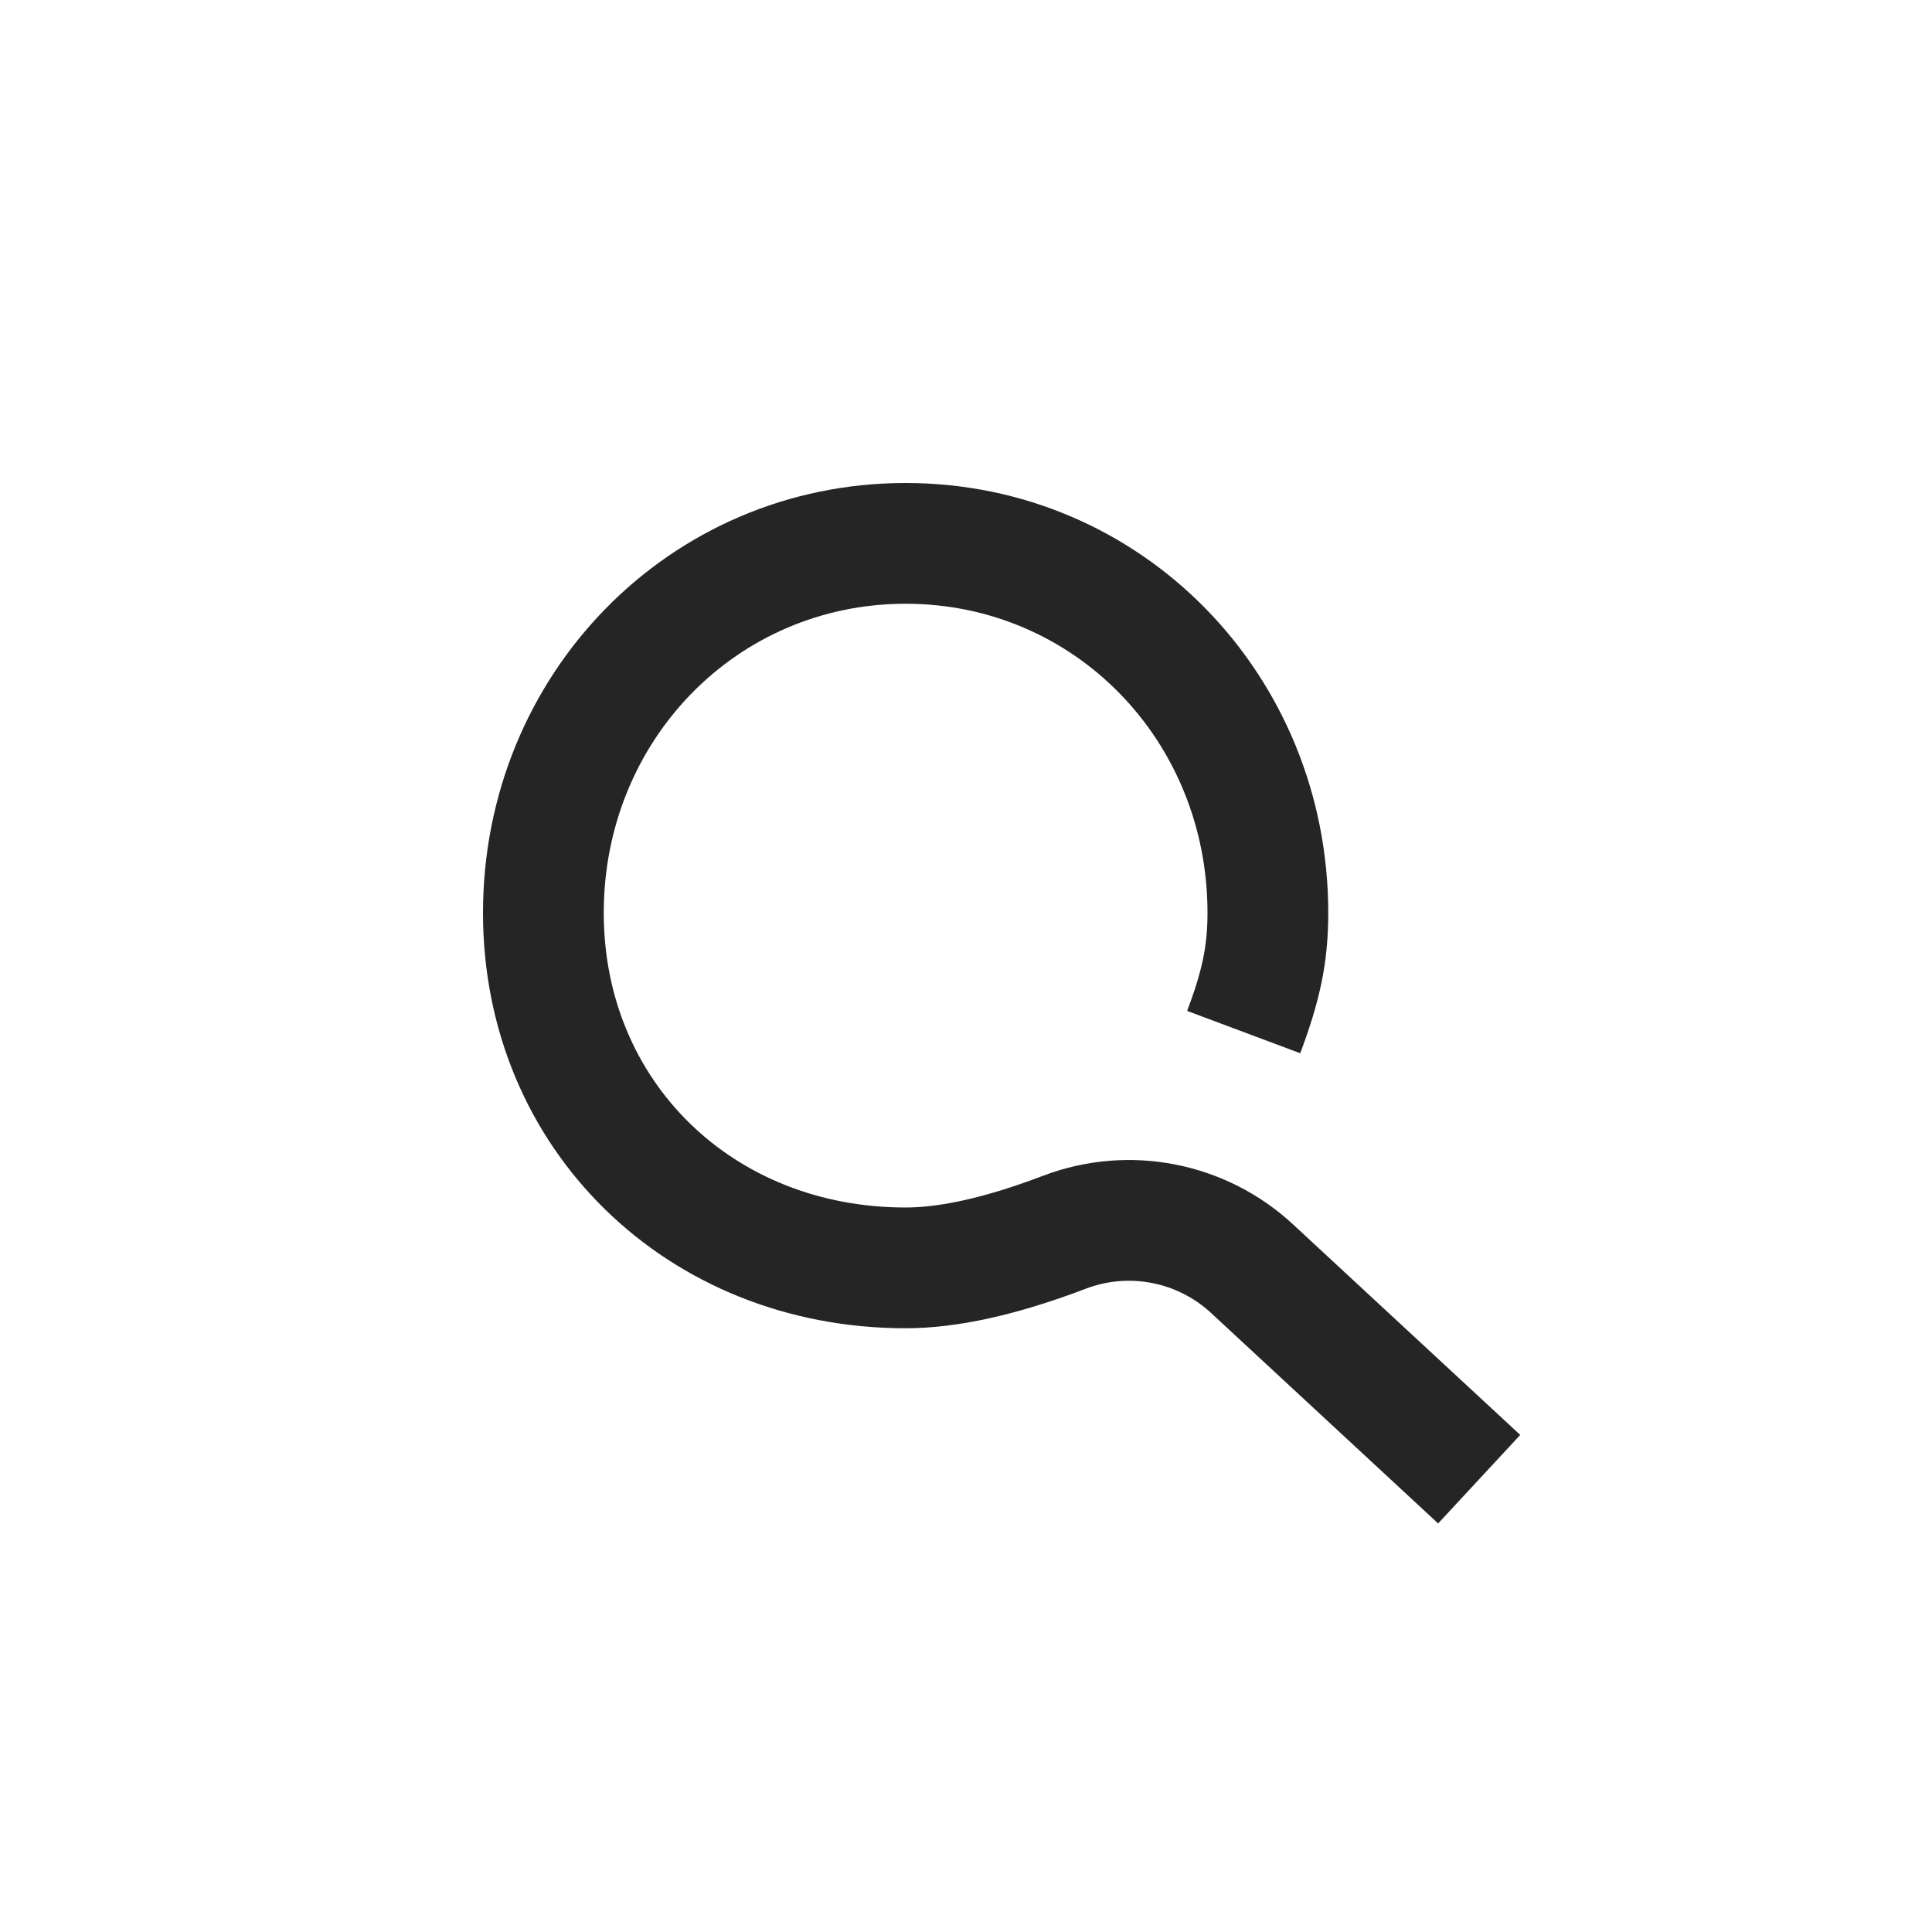
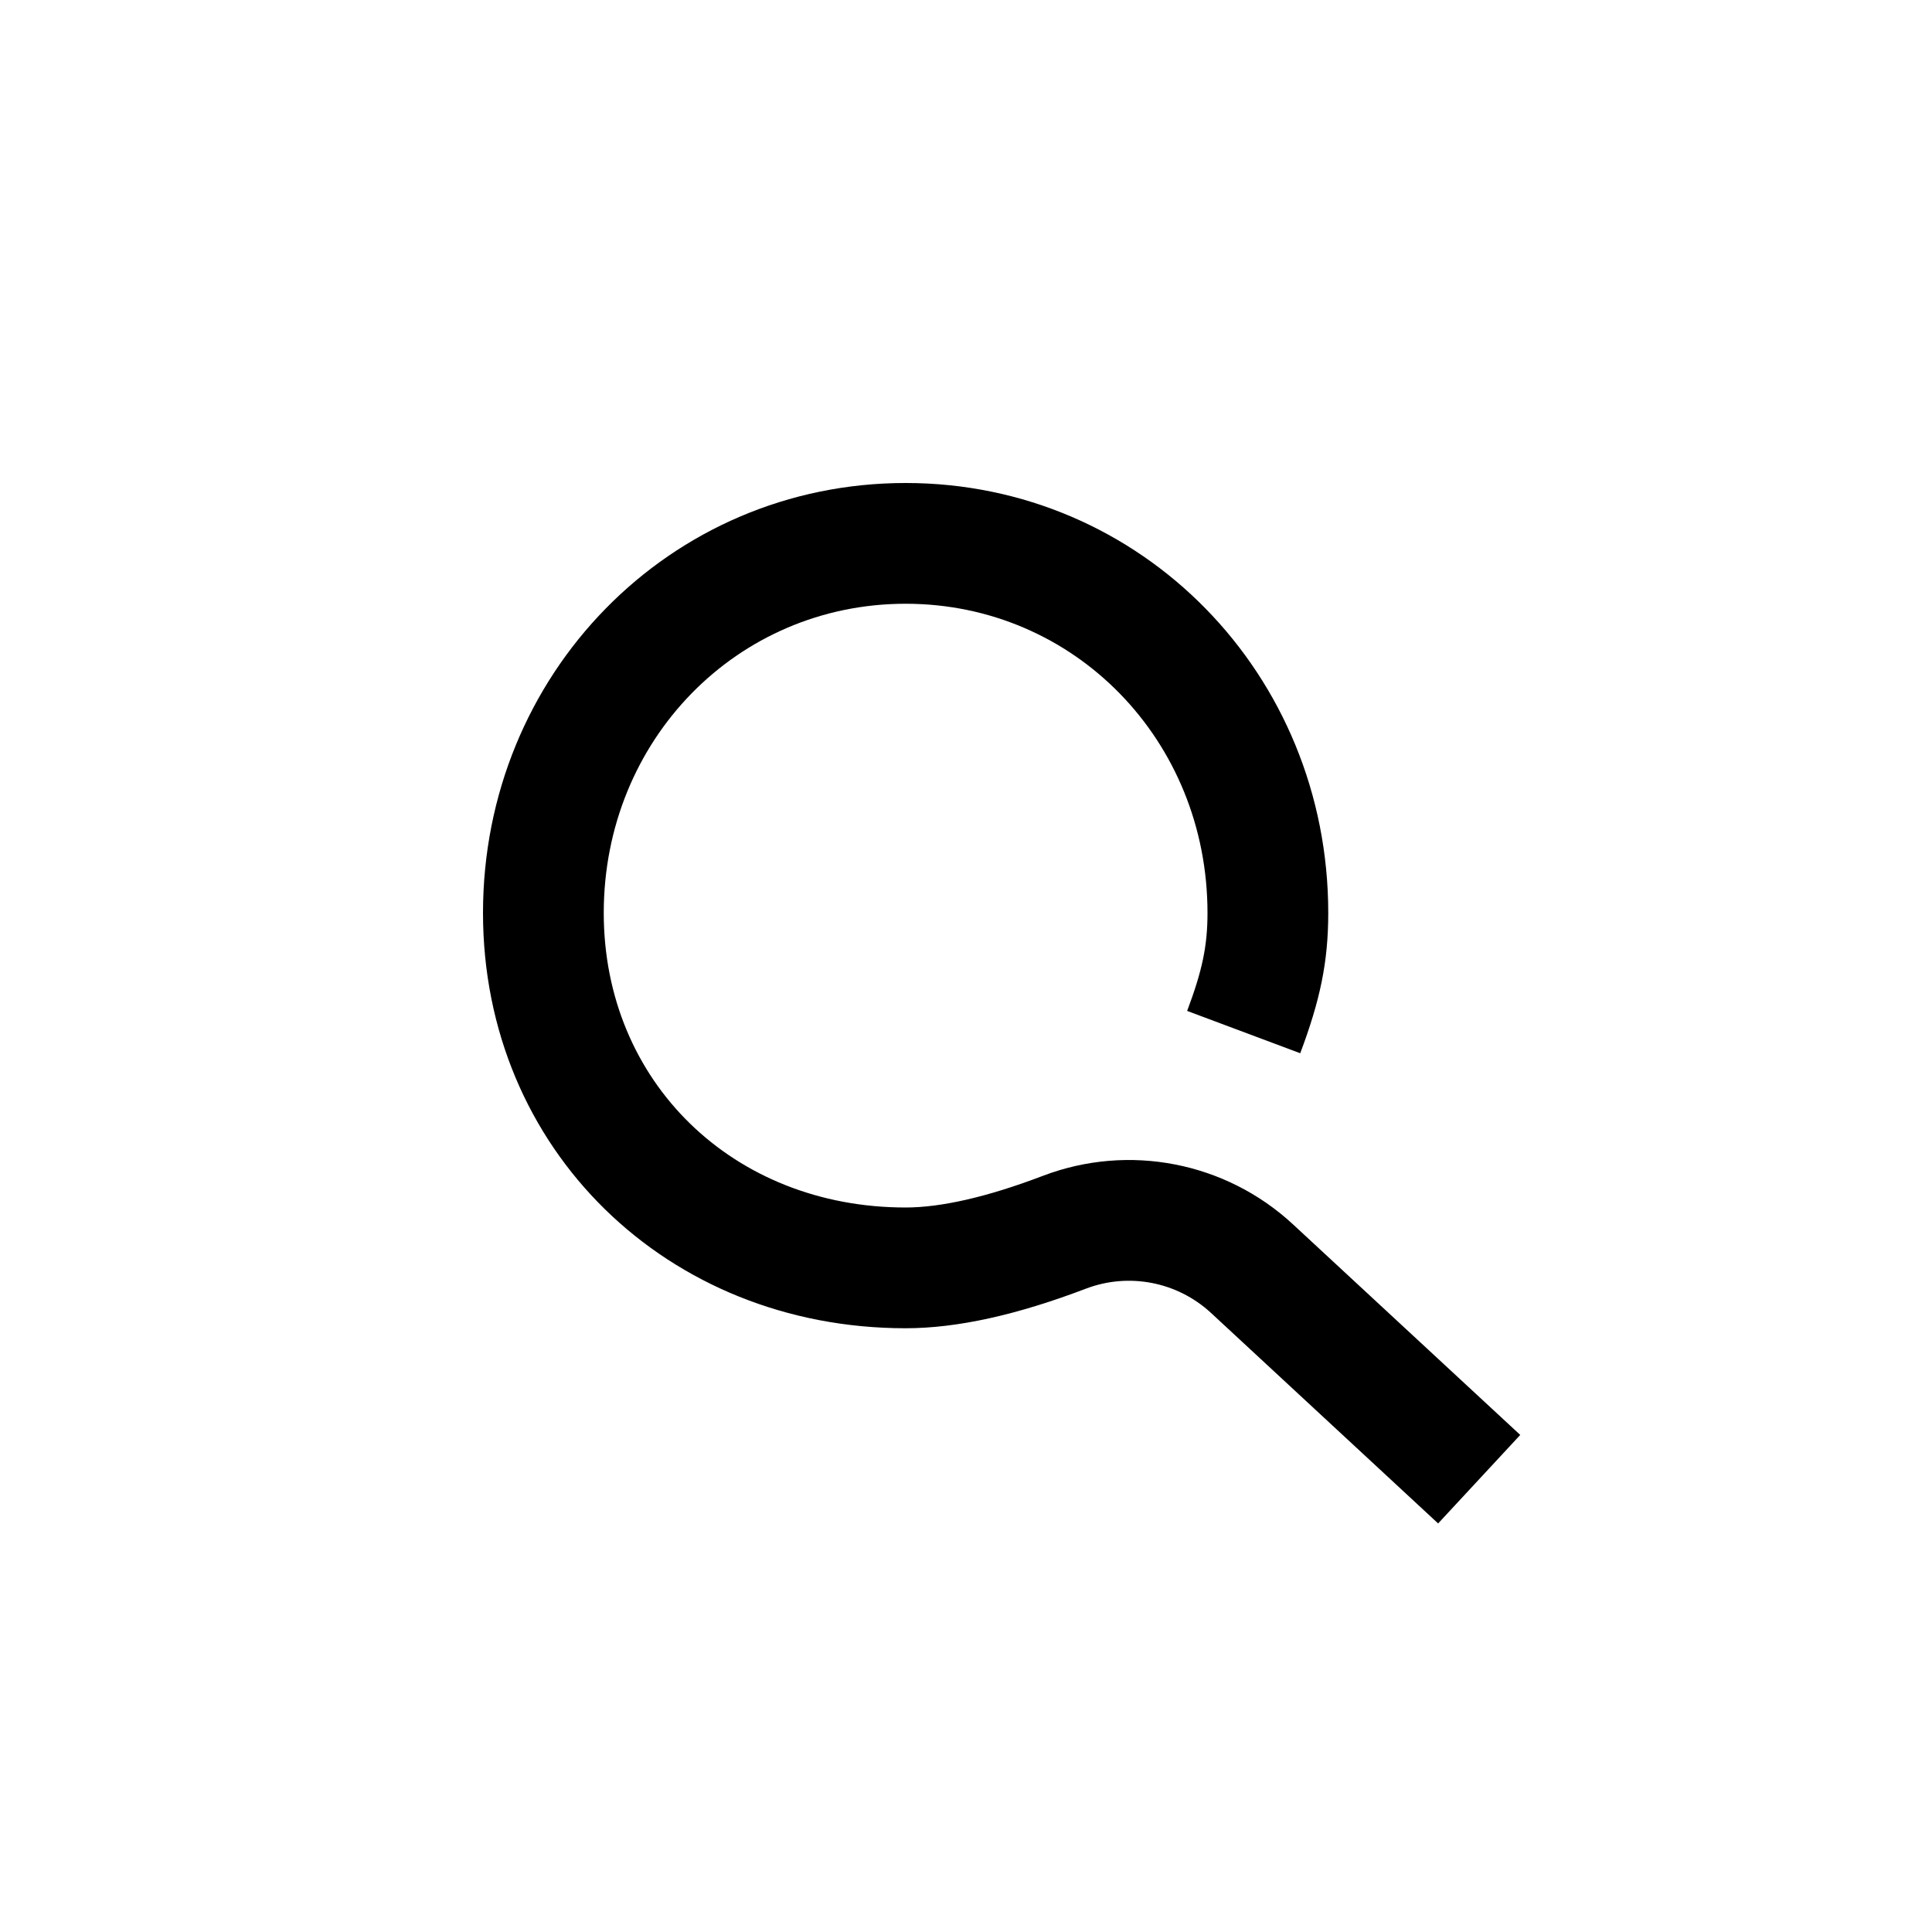
<svg xmlns="http://www.w3.org/2000/svg" width="32px" height="32px" viewBox="0 0 32 32" version="1.1">
  <g id="Icons/24/icon-search-24" stroke="none" stroke-width="1" fill="none" fill-rule="evenodd">
-     <path d="M21.536,17.445 C21.862,16.576 22,15.942 22,15.121 C22,11.172 18.914,8 15,8 C11.086,8 8,11.172 8,15.121 C8,19.036 11.051,22 15,22 C15.857,22 16.848,21.778 17.987,21.344 C18.697,21.074 19.5,21.23 20.058,21.746 L23.82,25.233 L25.18,23.767 L21.417,20.28 C20.302,19.246 18.696,18.934 17.275,19.475 C16.346,19.829 15.583,20 15,20 C12.143,20 10,17.918 10,15.121 C10,12.264 12.203,10 15,10 C17.797,10 20,12.264 20,15.121 C20,15.674 19.911,16.082 19.663,16.744 L21.536,17.445 Z" id="Path-Copy" fill="#252525" fill-rule="nonzero" />
+     <path d="M21.536,17.445 C21.862,16.576 22,15.942 22,15.121 C22,11.172 18.914,8 15,8 C11.086,8 8,11.172 8,15.121 C8,19.036 11.051,22 15,22 C15.857,22 16.848,21.778 17.987,21.344 C18.697,21.074 19.5,21.23 20.058,21.746 L23.82,25.233 L25.18,23.767 L21.417,20.28 C20.302,19.246 18.696,18.934 17.275,19.475 C16.346,19.829 15.583,20 15,20 C12.143,20 10,17.918 10,15.121 C10,12.264 12.203,10 15,10 C17.797,10 20,12.264 20,15.121 C20,15.674 19.911,16.082 19.663,16.744 L21.536,17.445 Z" id="Path-Copy" fill="currentColor" fill-rule="nonzero" />
  </g>
</svg>
